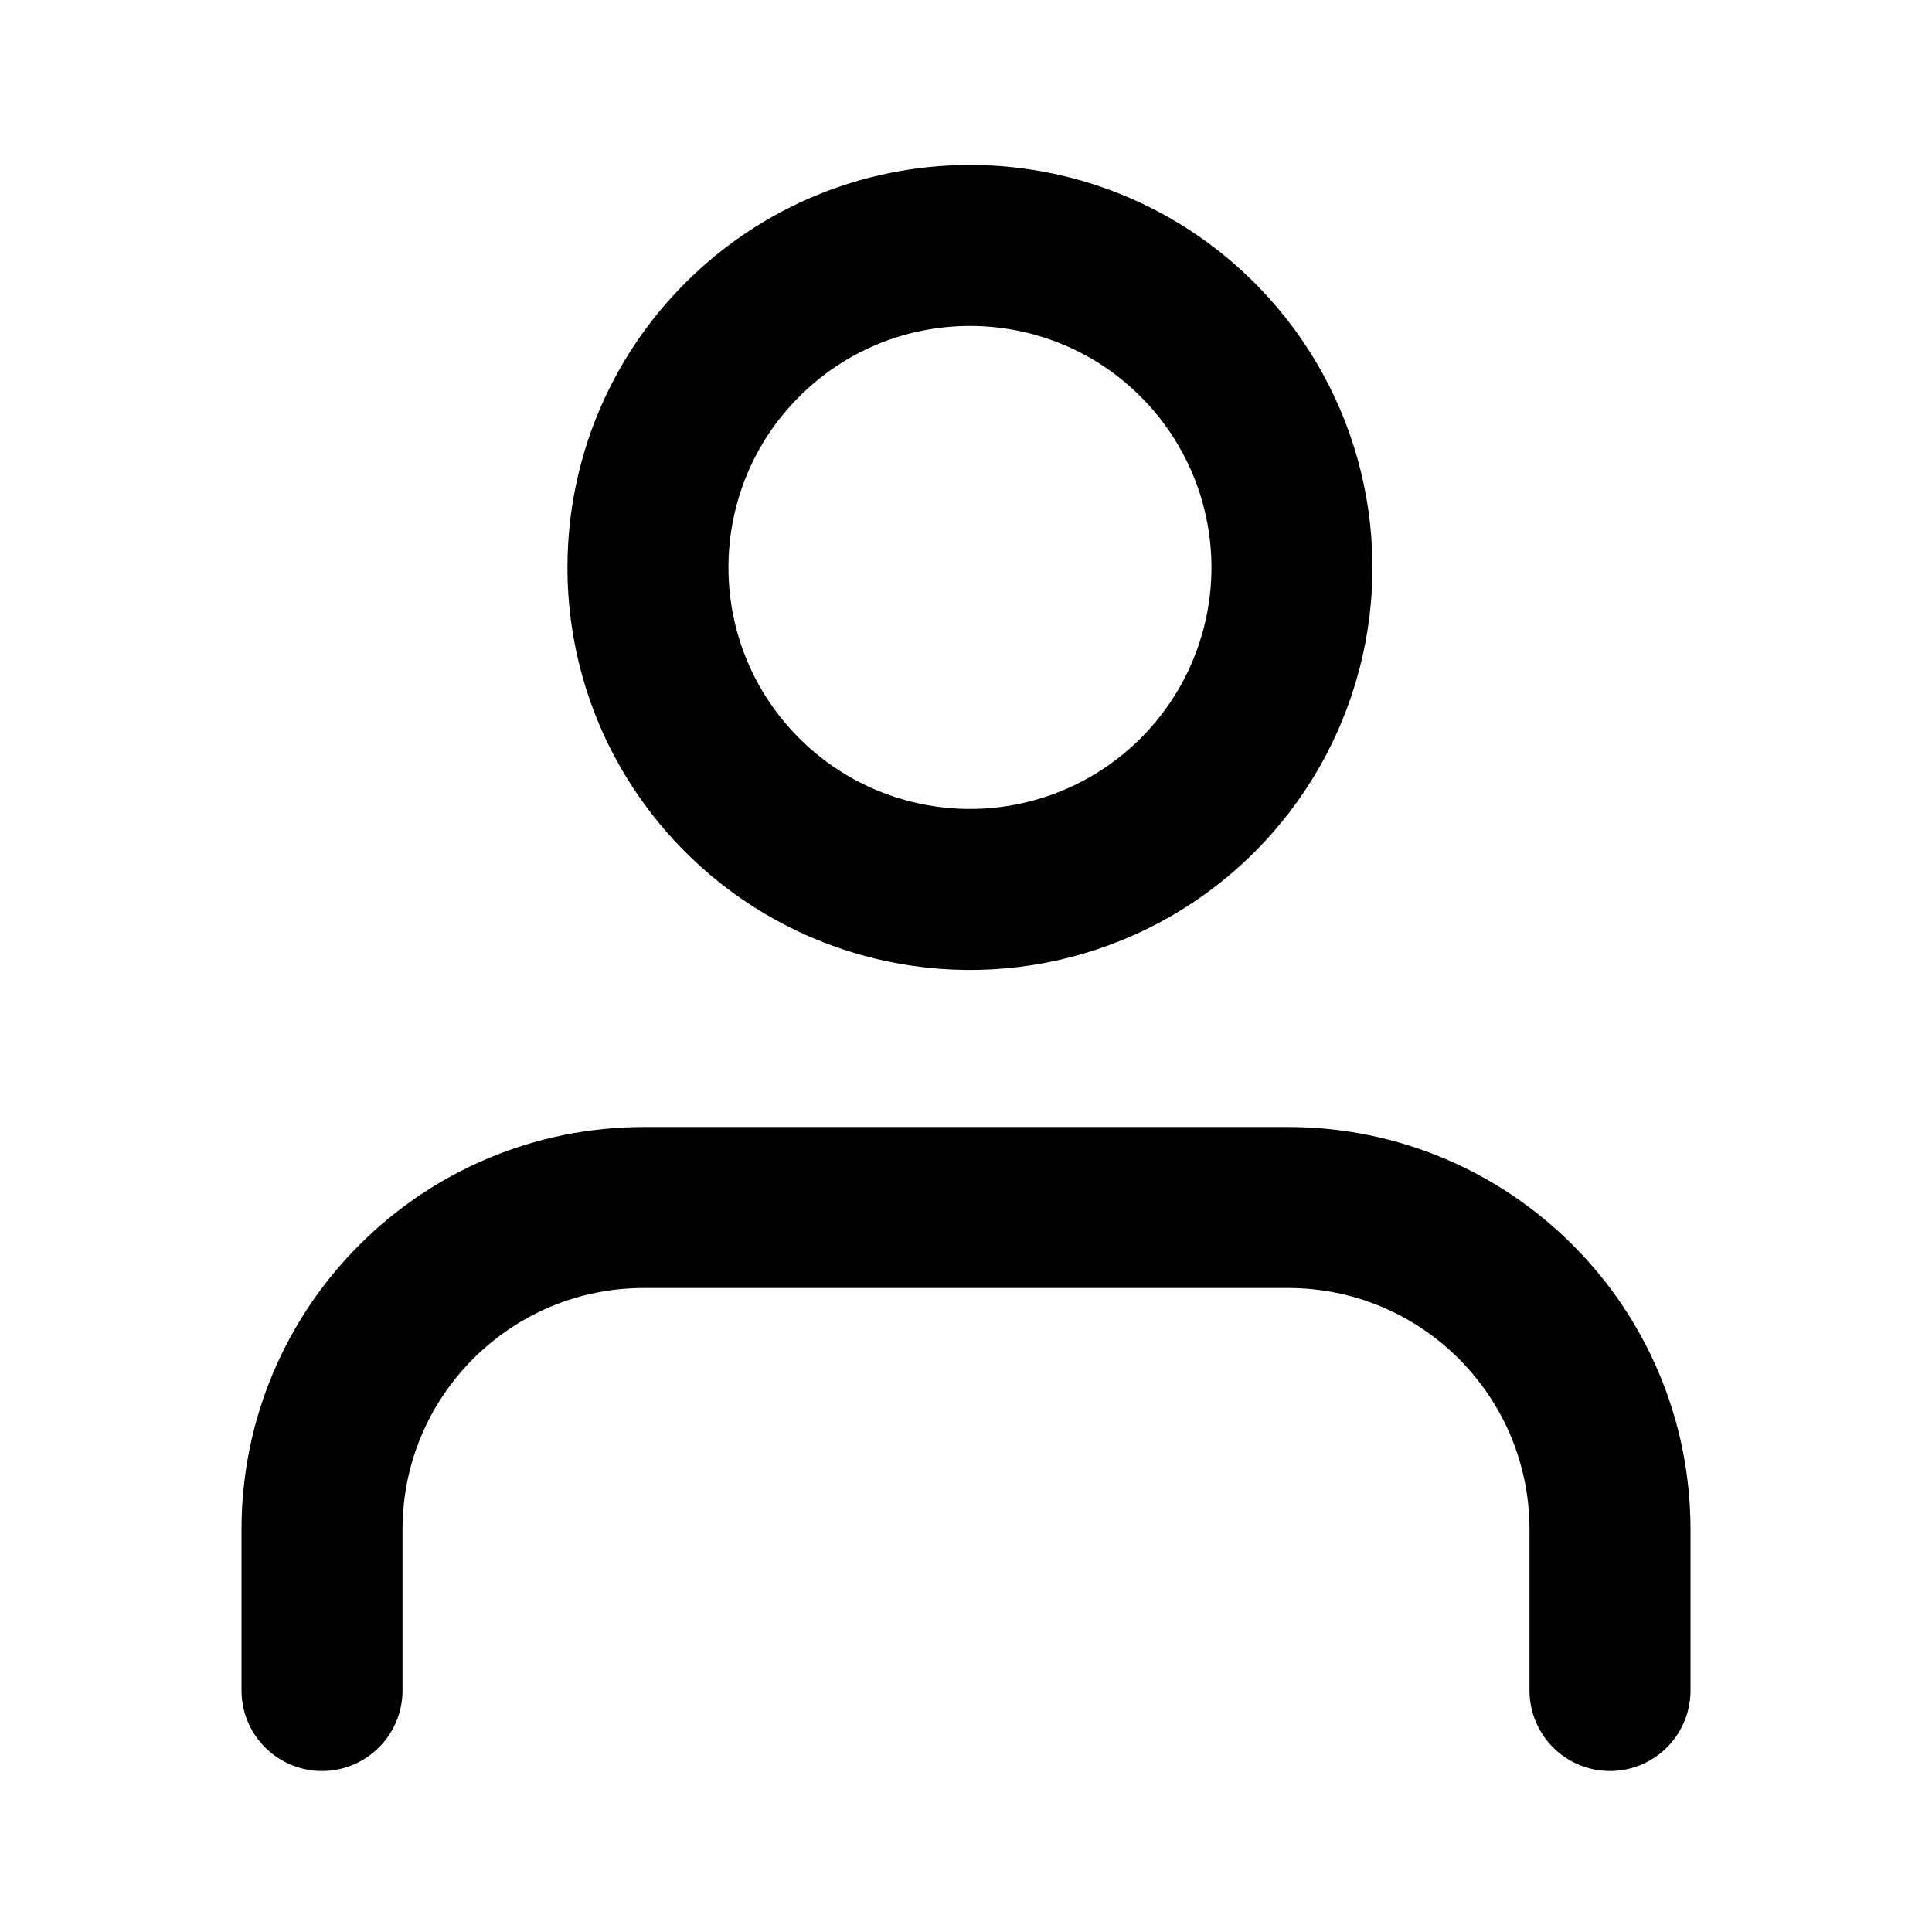
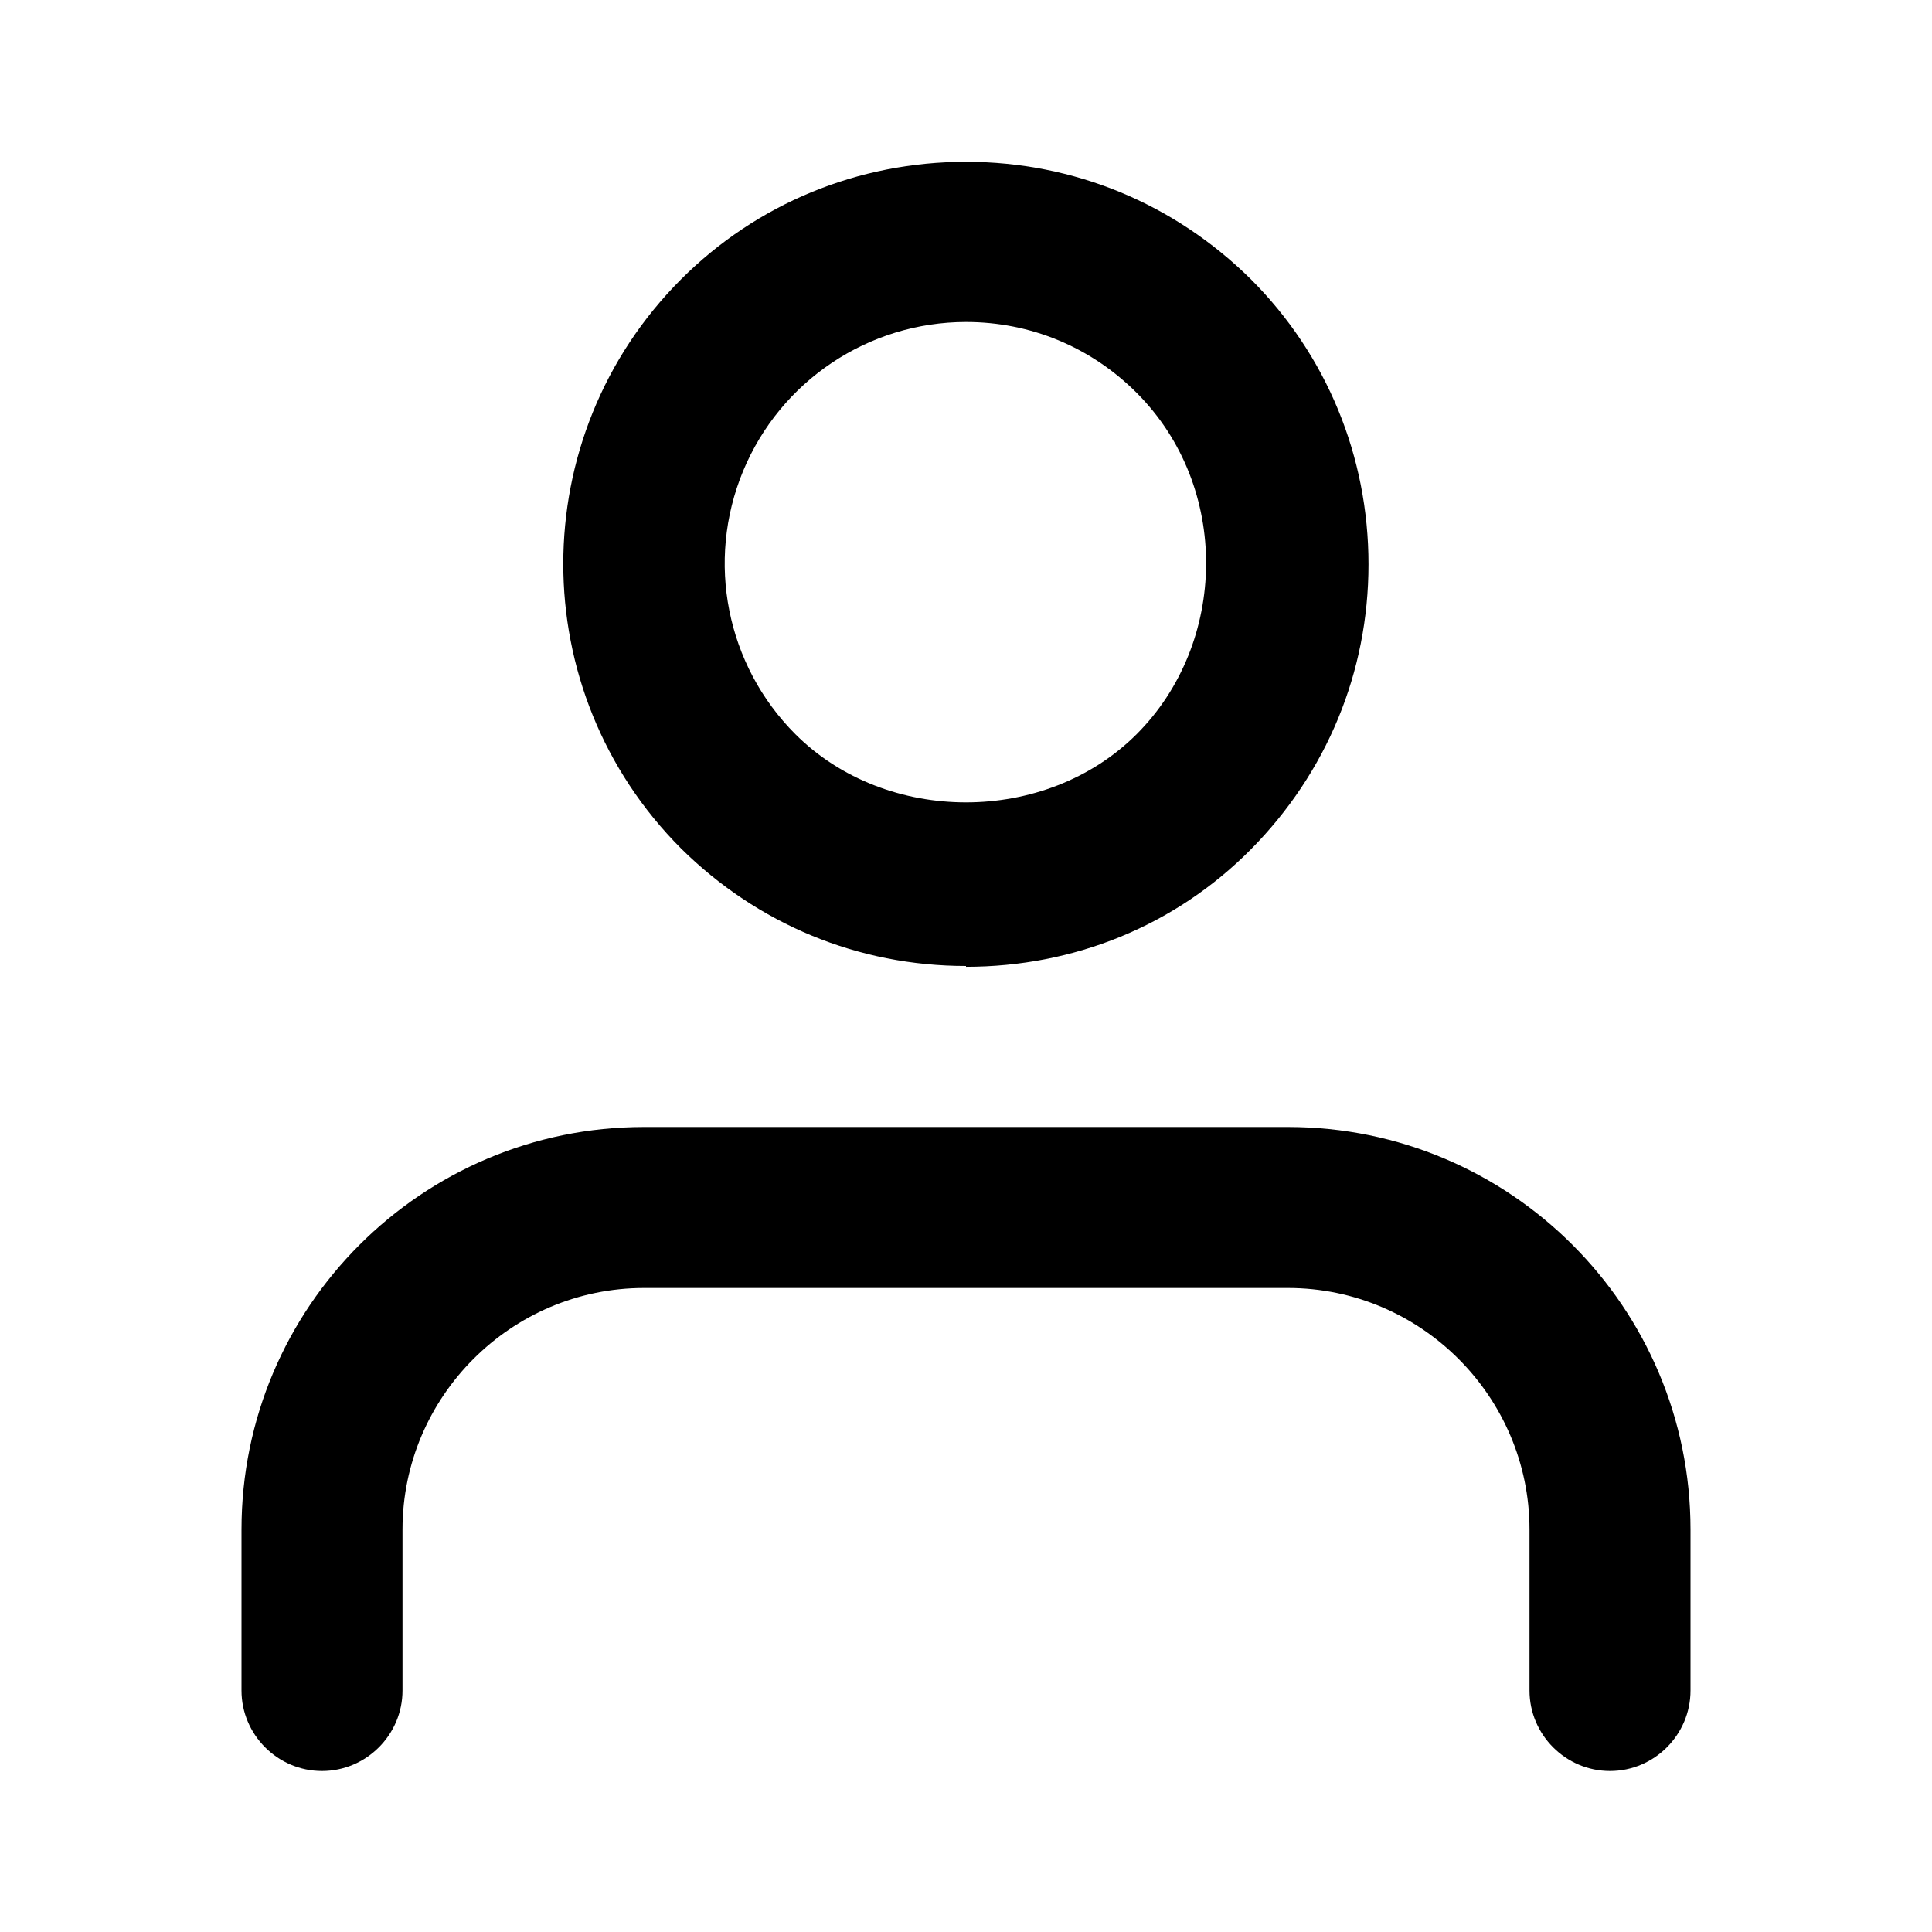
<svg xmlns="http://www.w3.org/2000/svg" viewBox="0 0 24 24">
-   <path d="M20 21v-2 0a4 4 0 00-4-4H8h0a4 4 0 00-4 4s0 0 0 0v2M14.828 4.172a4 4 0 11-5.656 5.656 4 4 0 015.656-5.656" stroke-linecap="round" stroke-width="2" stroke="#000" fill="none" stroke-linejoin="round" />
+   <path d="M20 22c-.55 0-1-.45-1-1v-2c0-1.65-1.35-3-3-3H8c-1.65 0-3 1.35-3 3v2c0 .55-.45 1-1 1s-1-.45-1-1v-2c0-2.76 2.24-5 5-5h8c2.76 0 5 2.24 5 5v2c0 .55-.45 1-1 1zm-8-10c-1.34 0-2.59-.52-3.54-1.46a5.003 5.003 0 010-7.07c.94-.94 2.2-1.46 3.54-1.46s2.59.52 3.54 1.46c.94.94 1.46 2.2 1.46 3.54s-.52 2.59-1.46 3.54-2.2 1.46-3.54 1.46zm0-8a3 3 0 00-2.12 5.12c1.13 1.13 3.11 1.13 4.24 0s1.17-3.07 0-4.24C13.55 4.31 12.8 4 12 4z" />
</svg>
